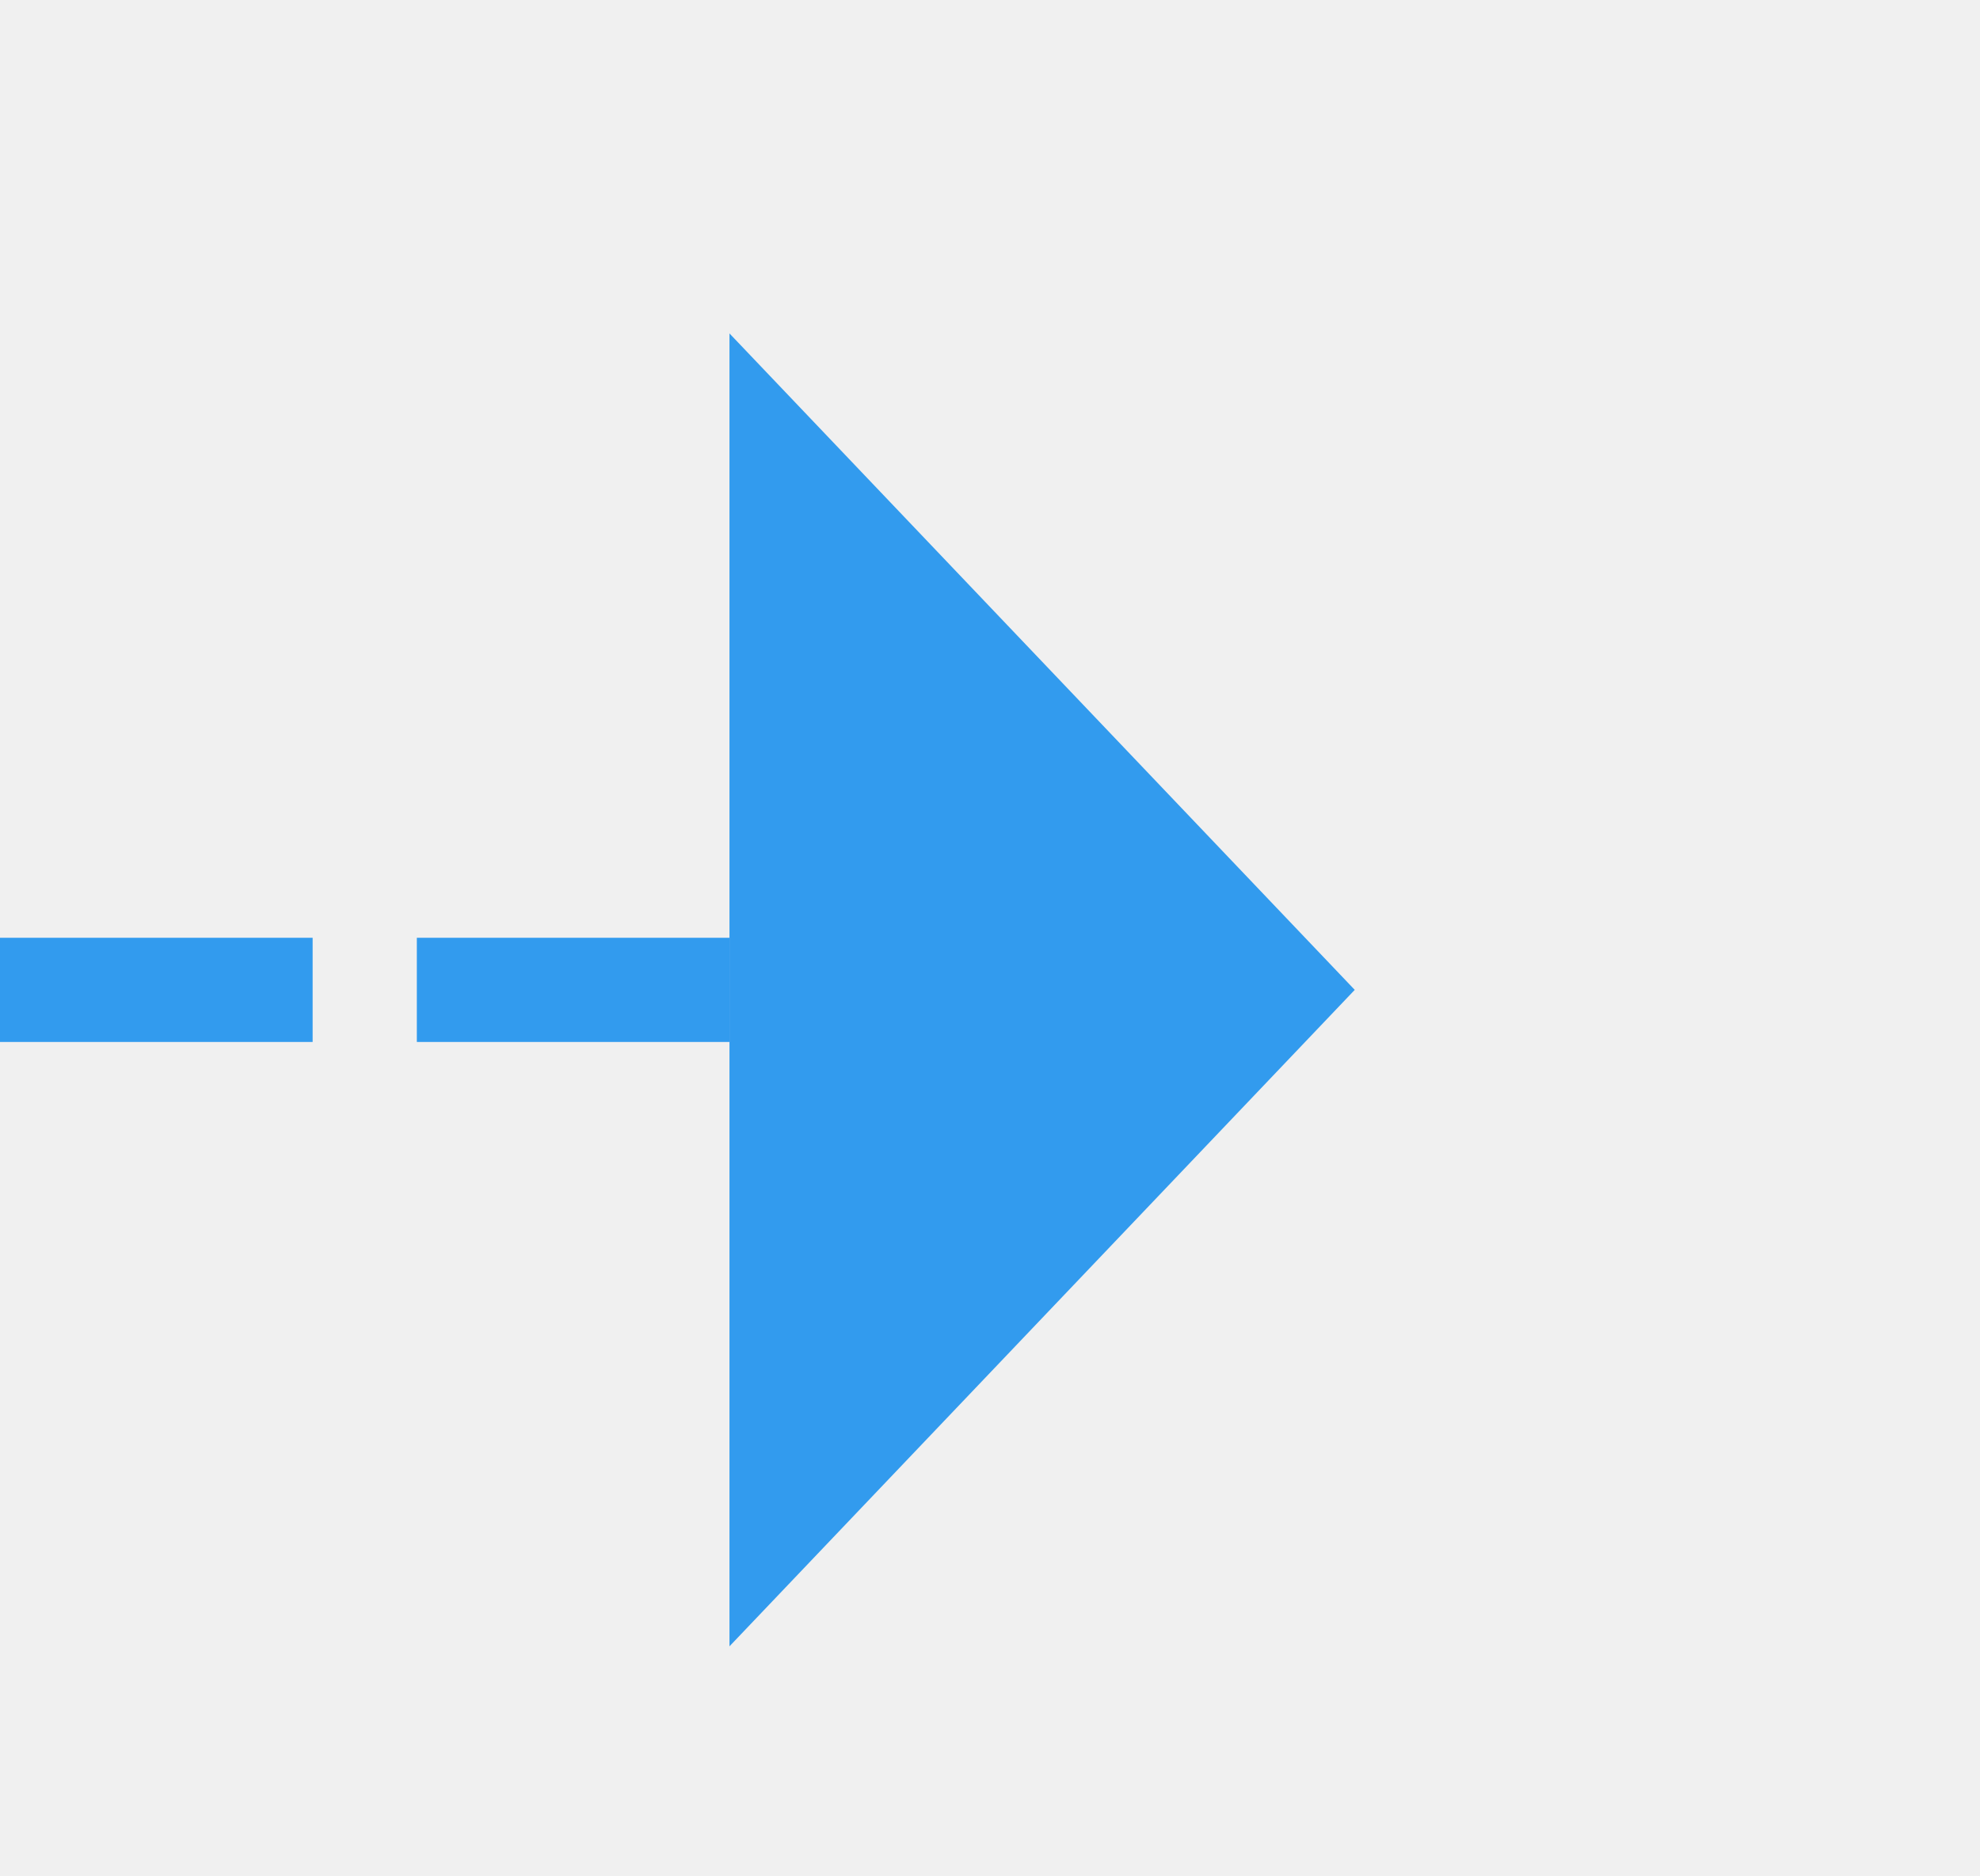
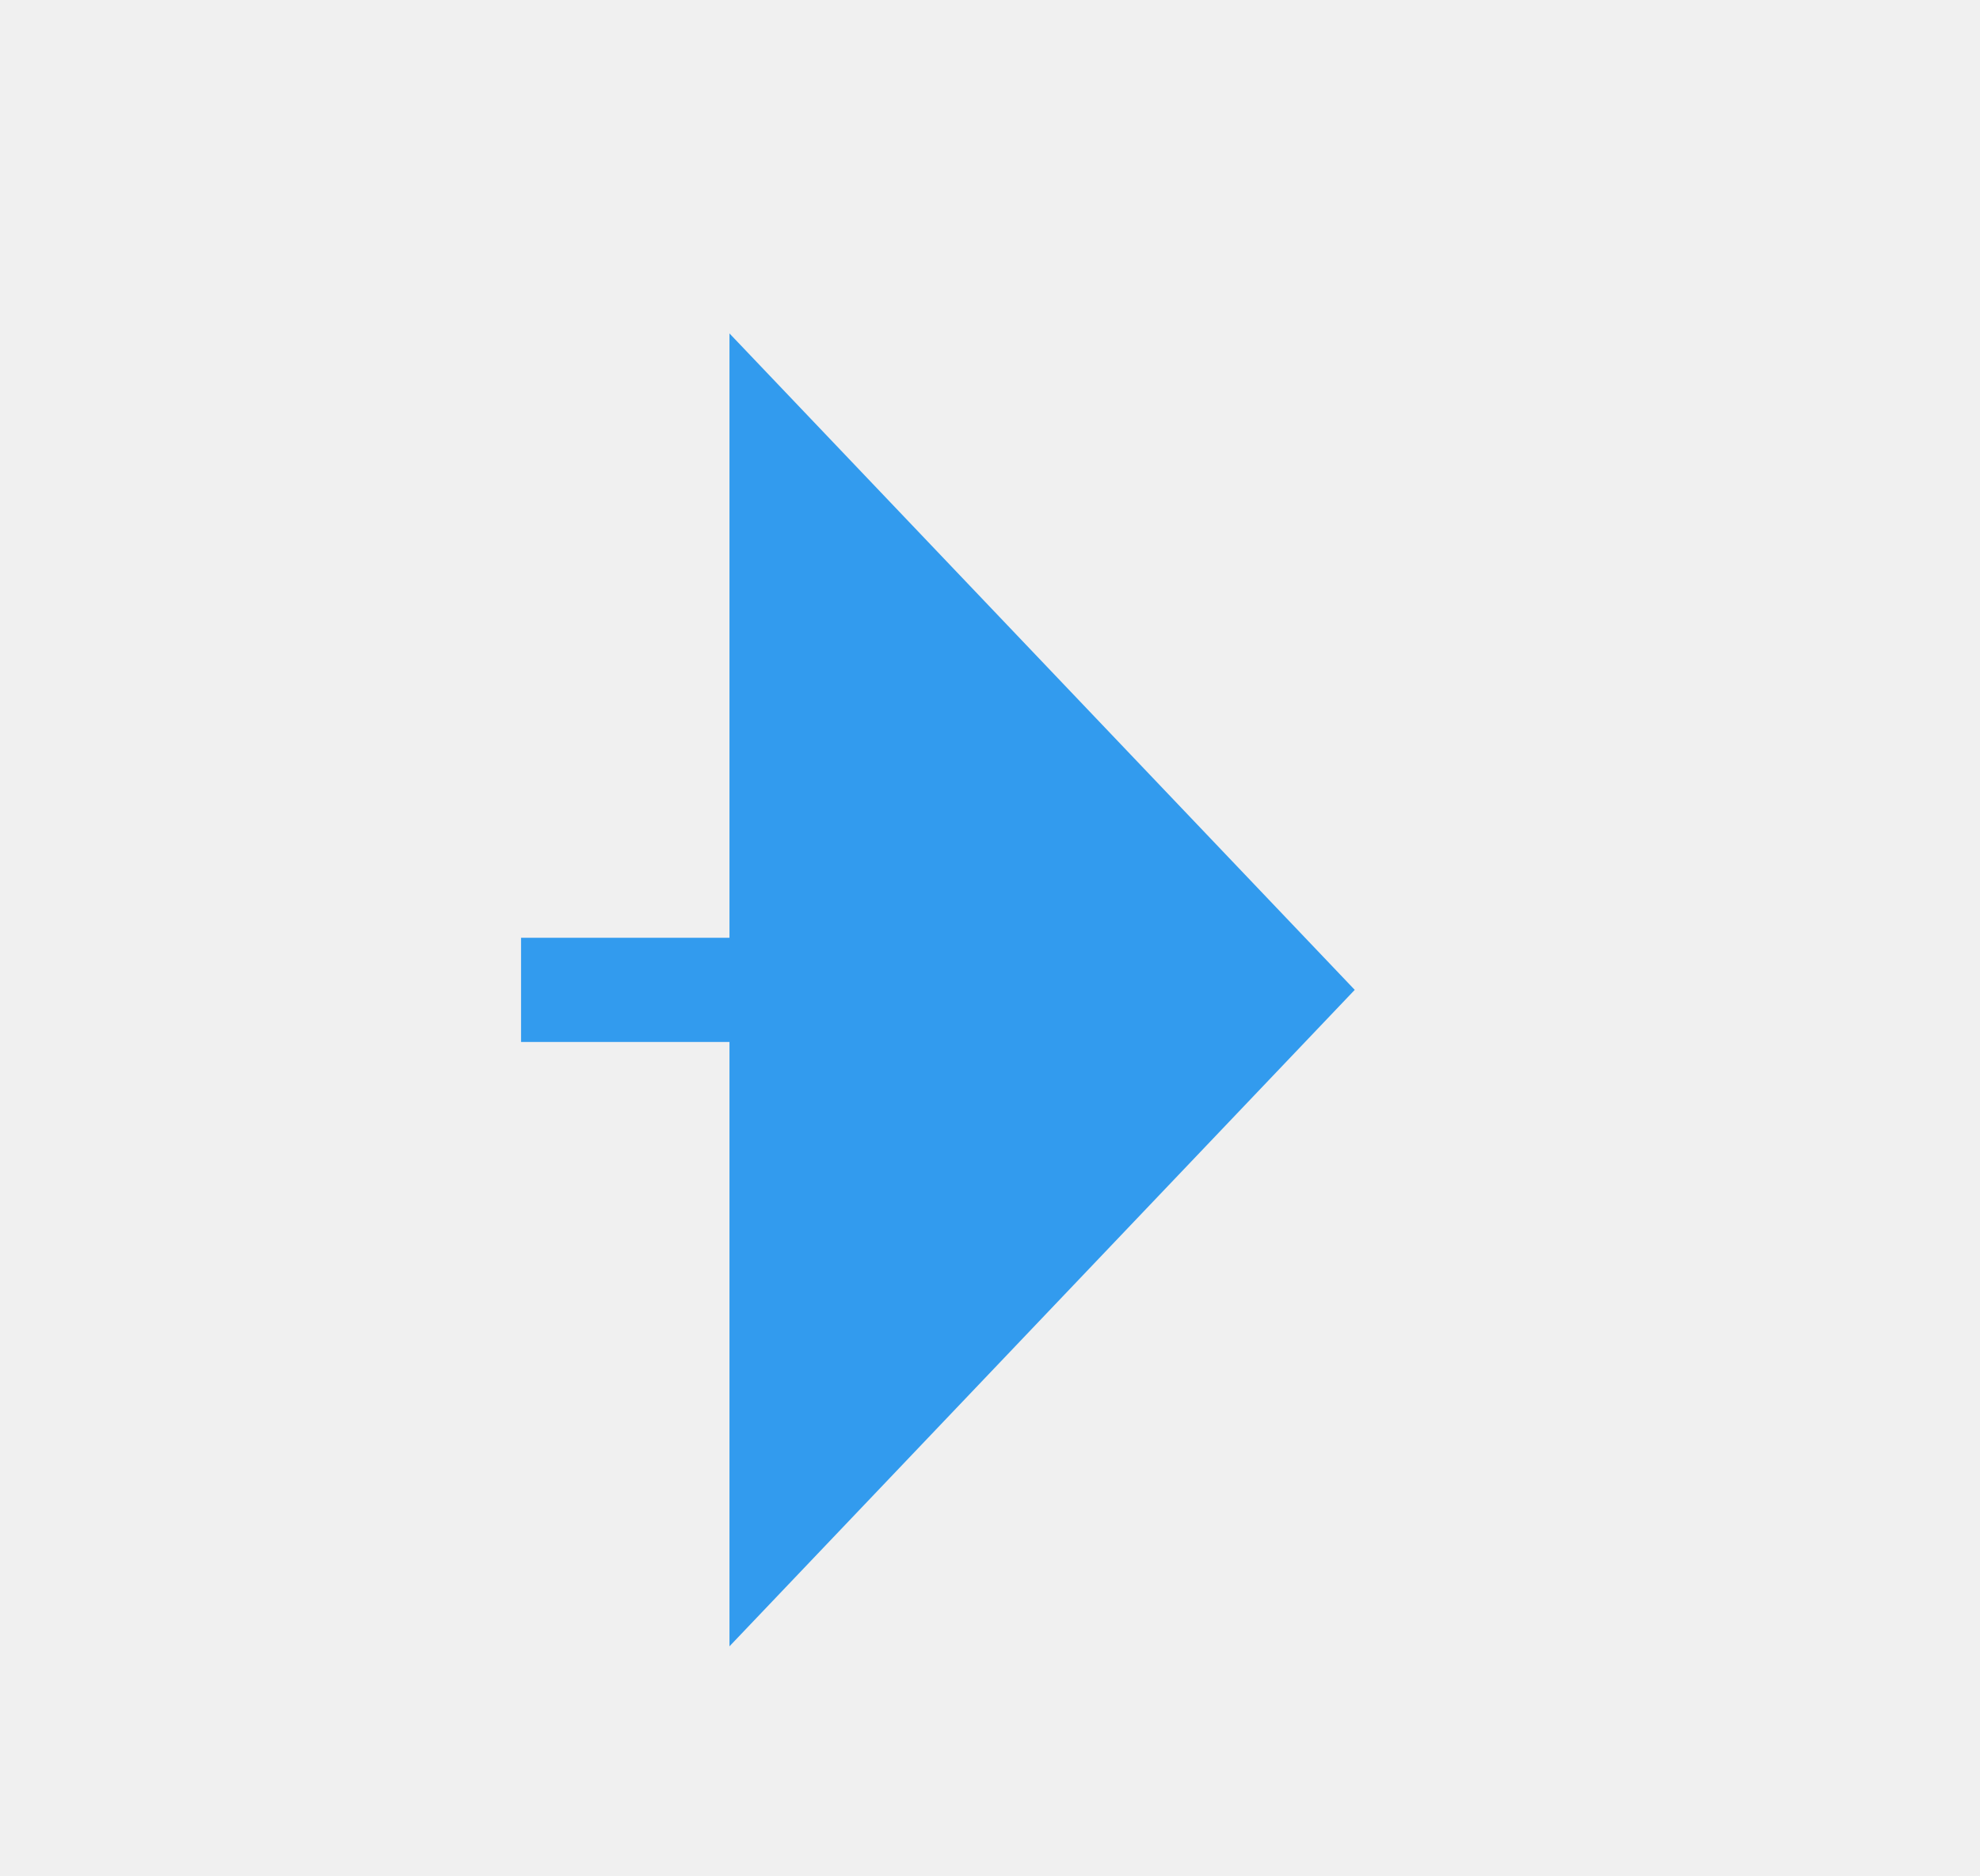
- <svg xmlns="http://www.w3.org/2000/svg" version="1.1" width="19px" height="18px" preserveAspectRatio="xMinYMid meet" viewBox="1612 678  19 16">
-   <path d="M 1592 686.5  L 1620 686.5  " stroke-width="1" stroke-dasharray="3,1" stroke="#329bee" fill="none" />
-   <path d="M 1619 692.8  L 1625 686.5  L 1619 680.2  L 1619 692.8  Z " fill-rule="nonzero" fill="#329bee" stroke="none" />
+ <svg xmlns="http://www.w3.org/2000/svg" version="1.1" width="19px" height="18px" preserveAspectRatio="xMinYMid meet" viewBox="1413 455  19 16">
+   <defs>
+     <mask fill="white" id="clip191">
+       <path d="M 1348 449  L 1418 449  L 1418 477  L 1348 477  Z M 1339 449  L 1435 449  L 1435 477  L 1339 477  Z " fill-rule="evenodd" />
+     </mask>
+   </defs>
+   <path d="M 1348 463.5  L 1339 463.5  M 1418 463.5  L 1421 463.5  " stroke-width="1" stroke-dasharray="3,1" stroke="#329bee" fill="none" />
+   <path d="M 1420 469.8  L 1426 463.5  L 1420 457.2  L 1420 469.8  Z " fill-rule="nonzero" fill="#329bee" stroke="none" mask="url(#clip191)" />
</svg>
